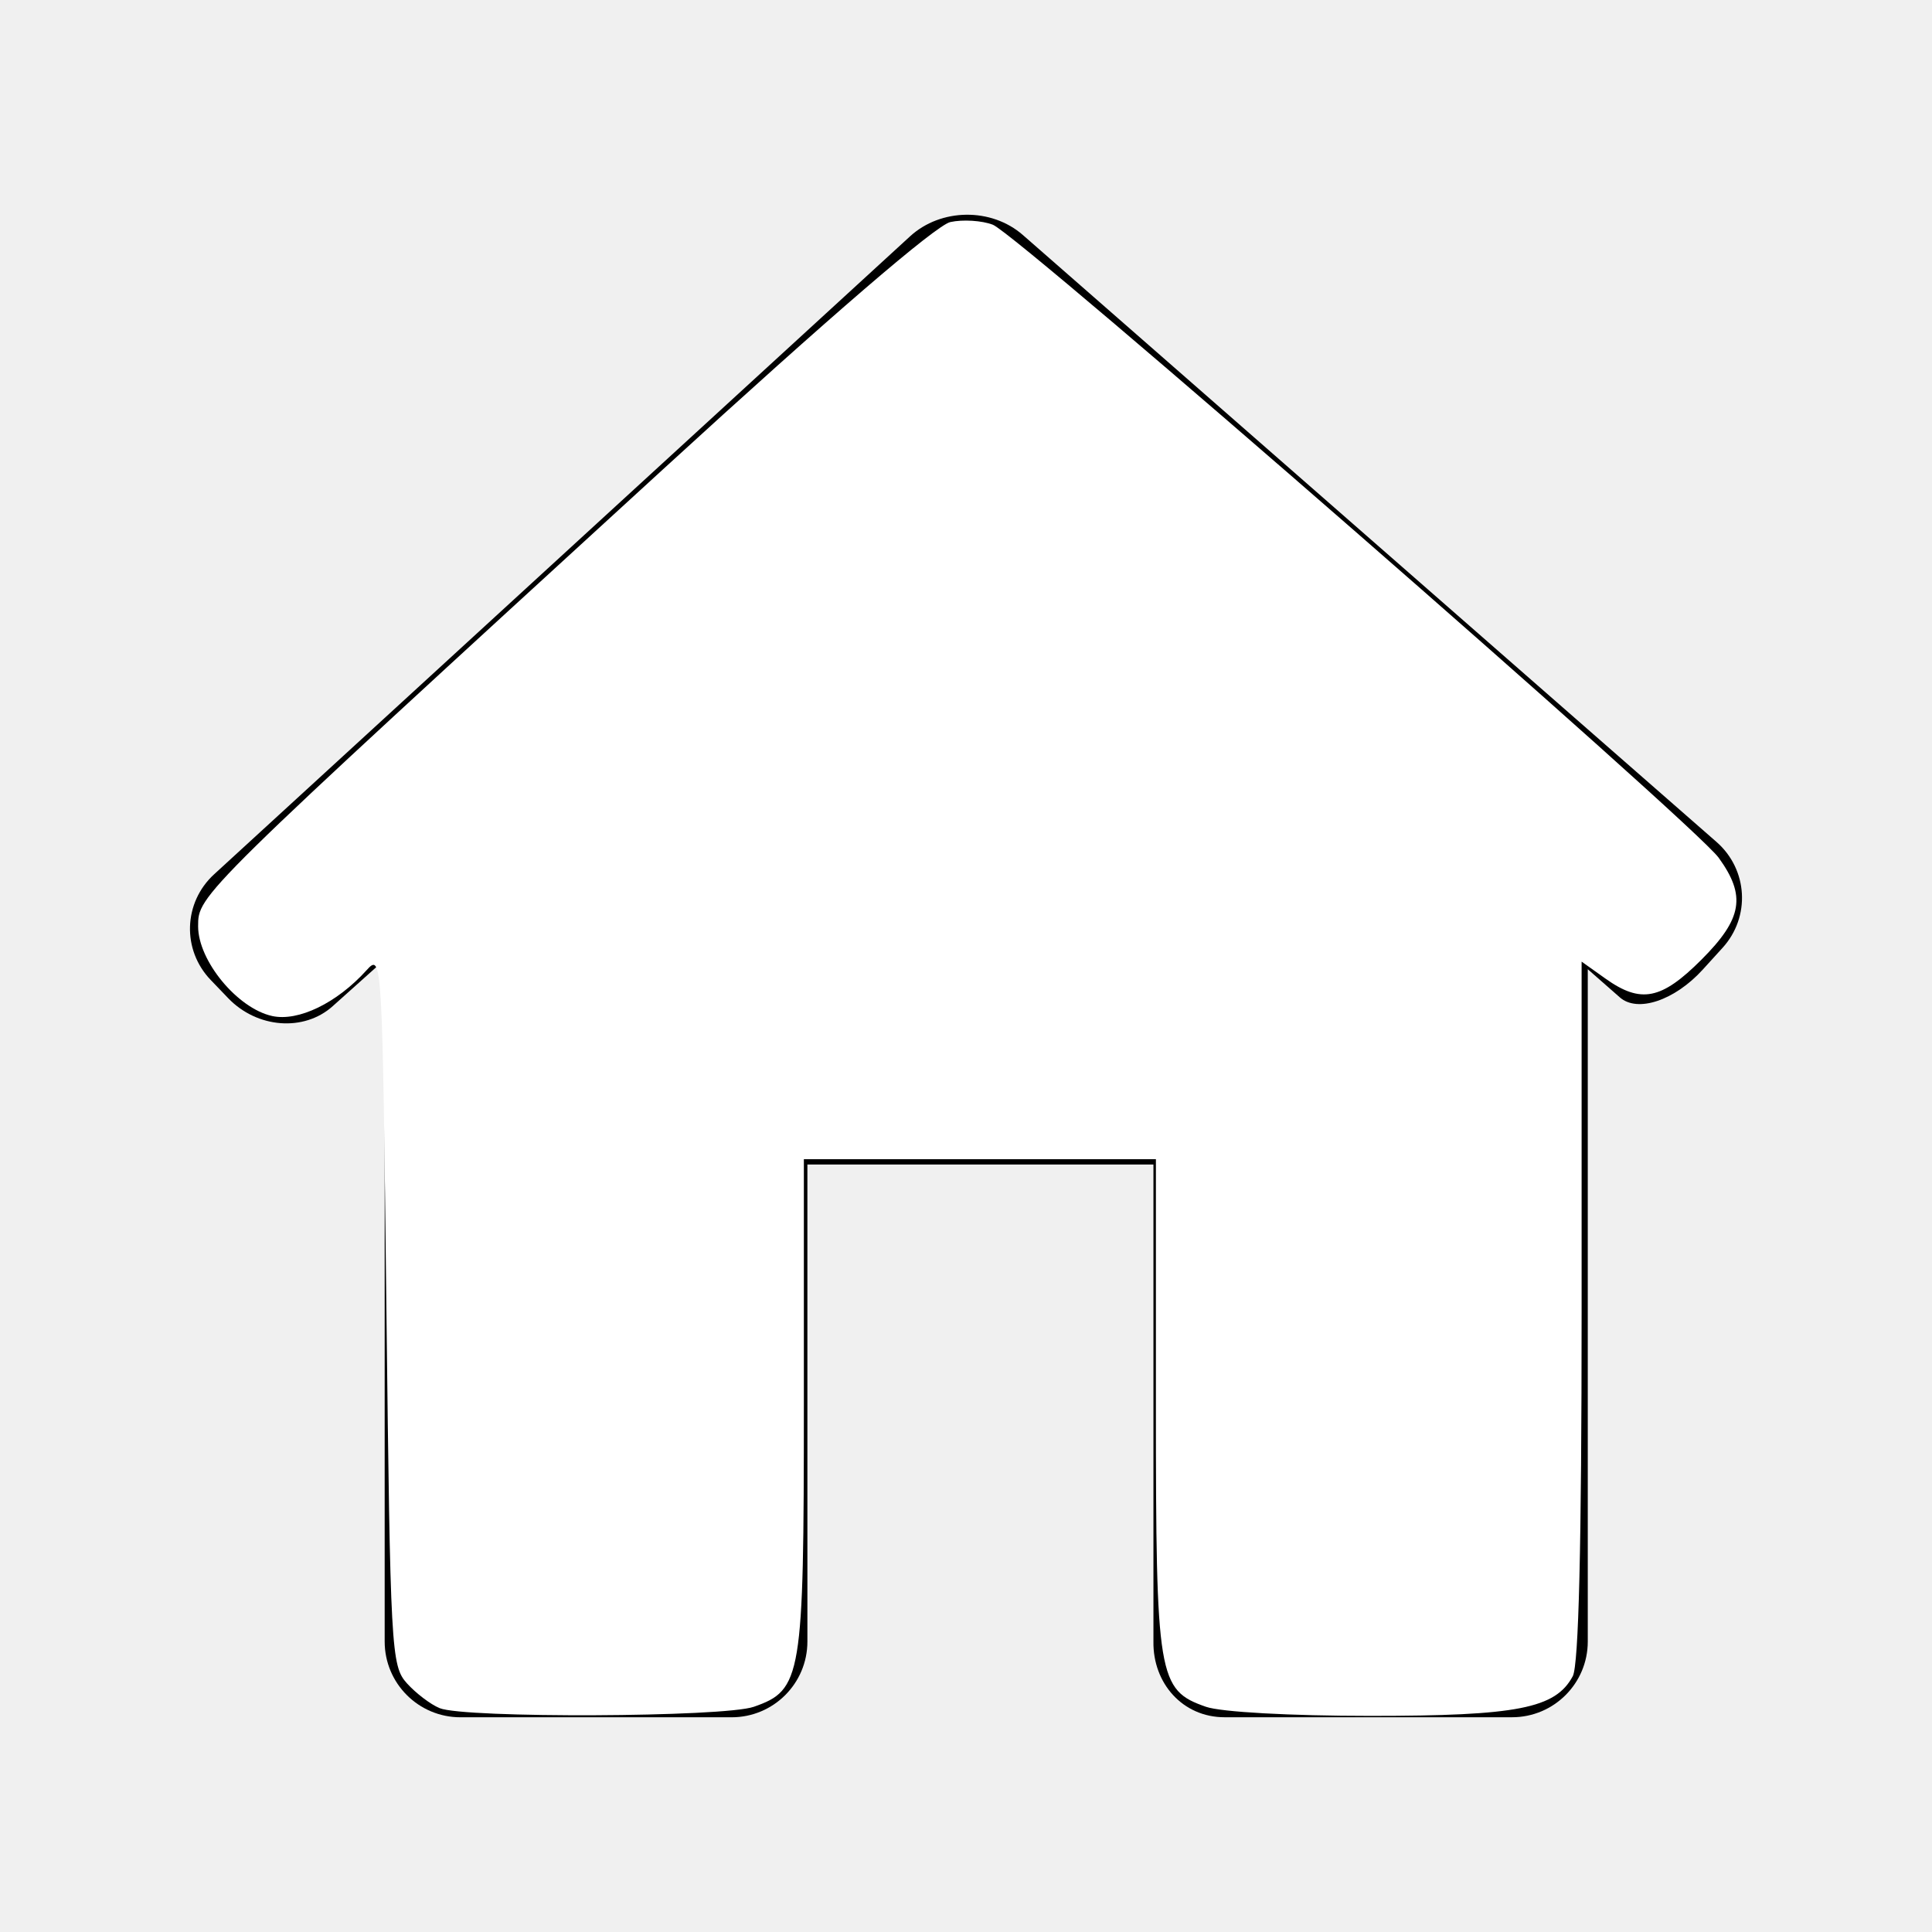
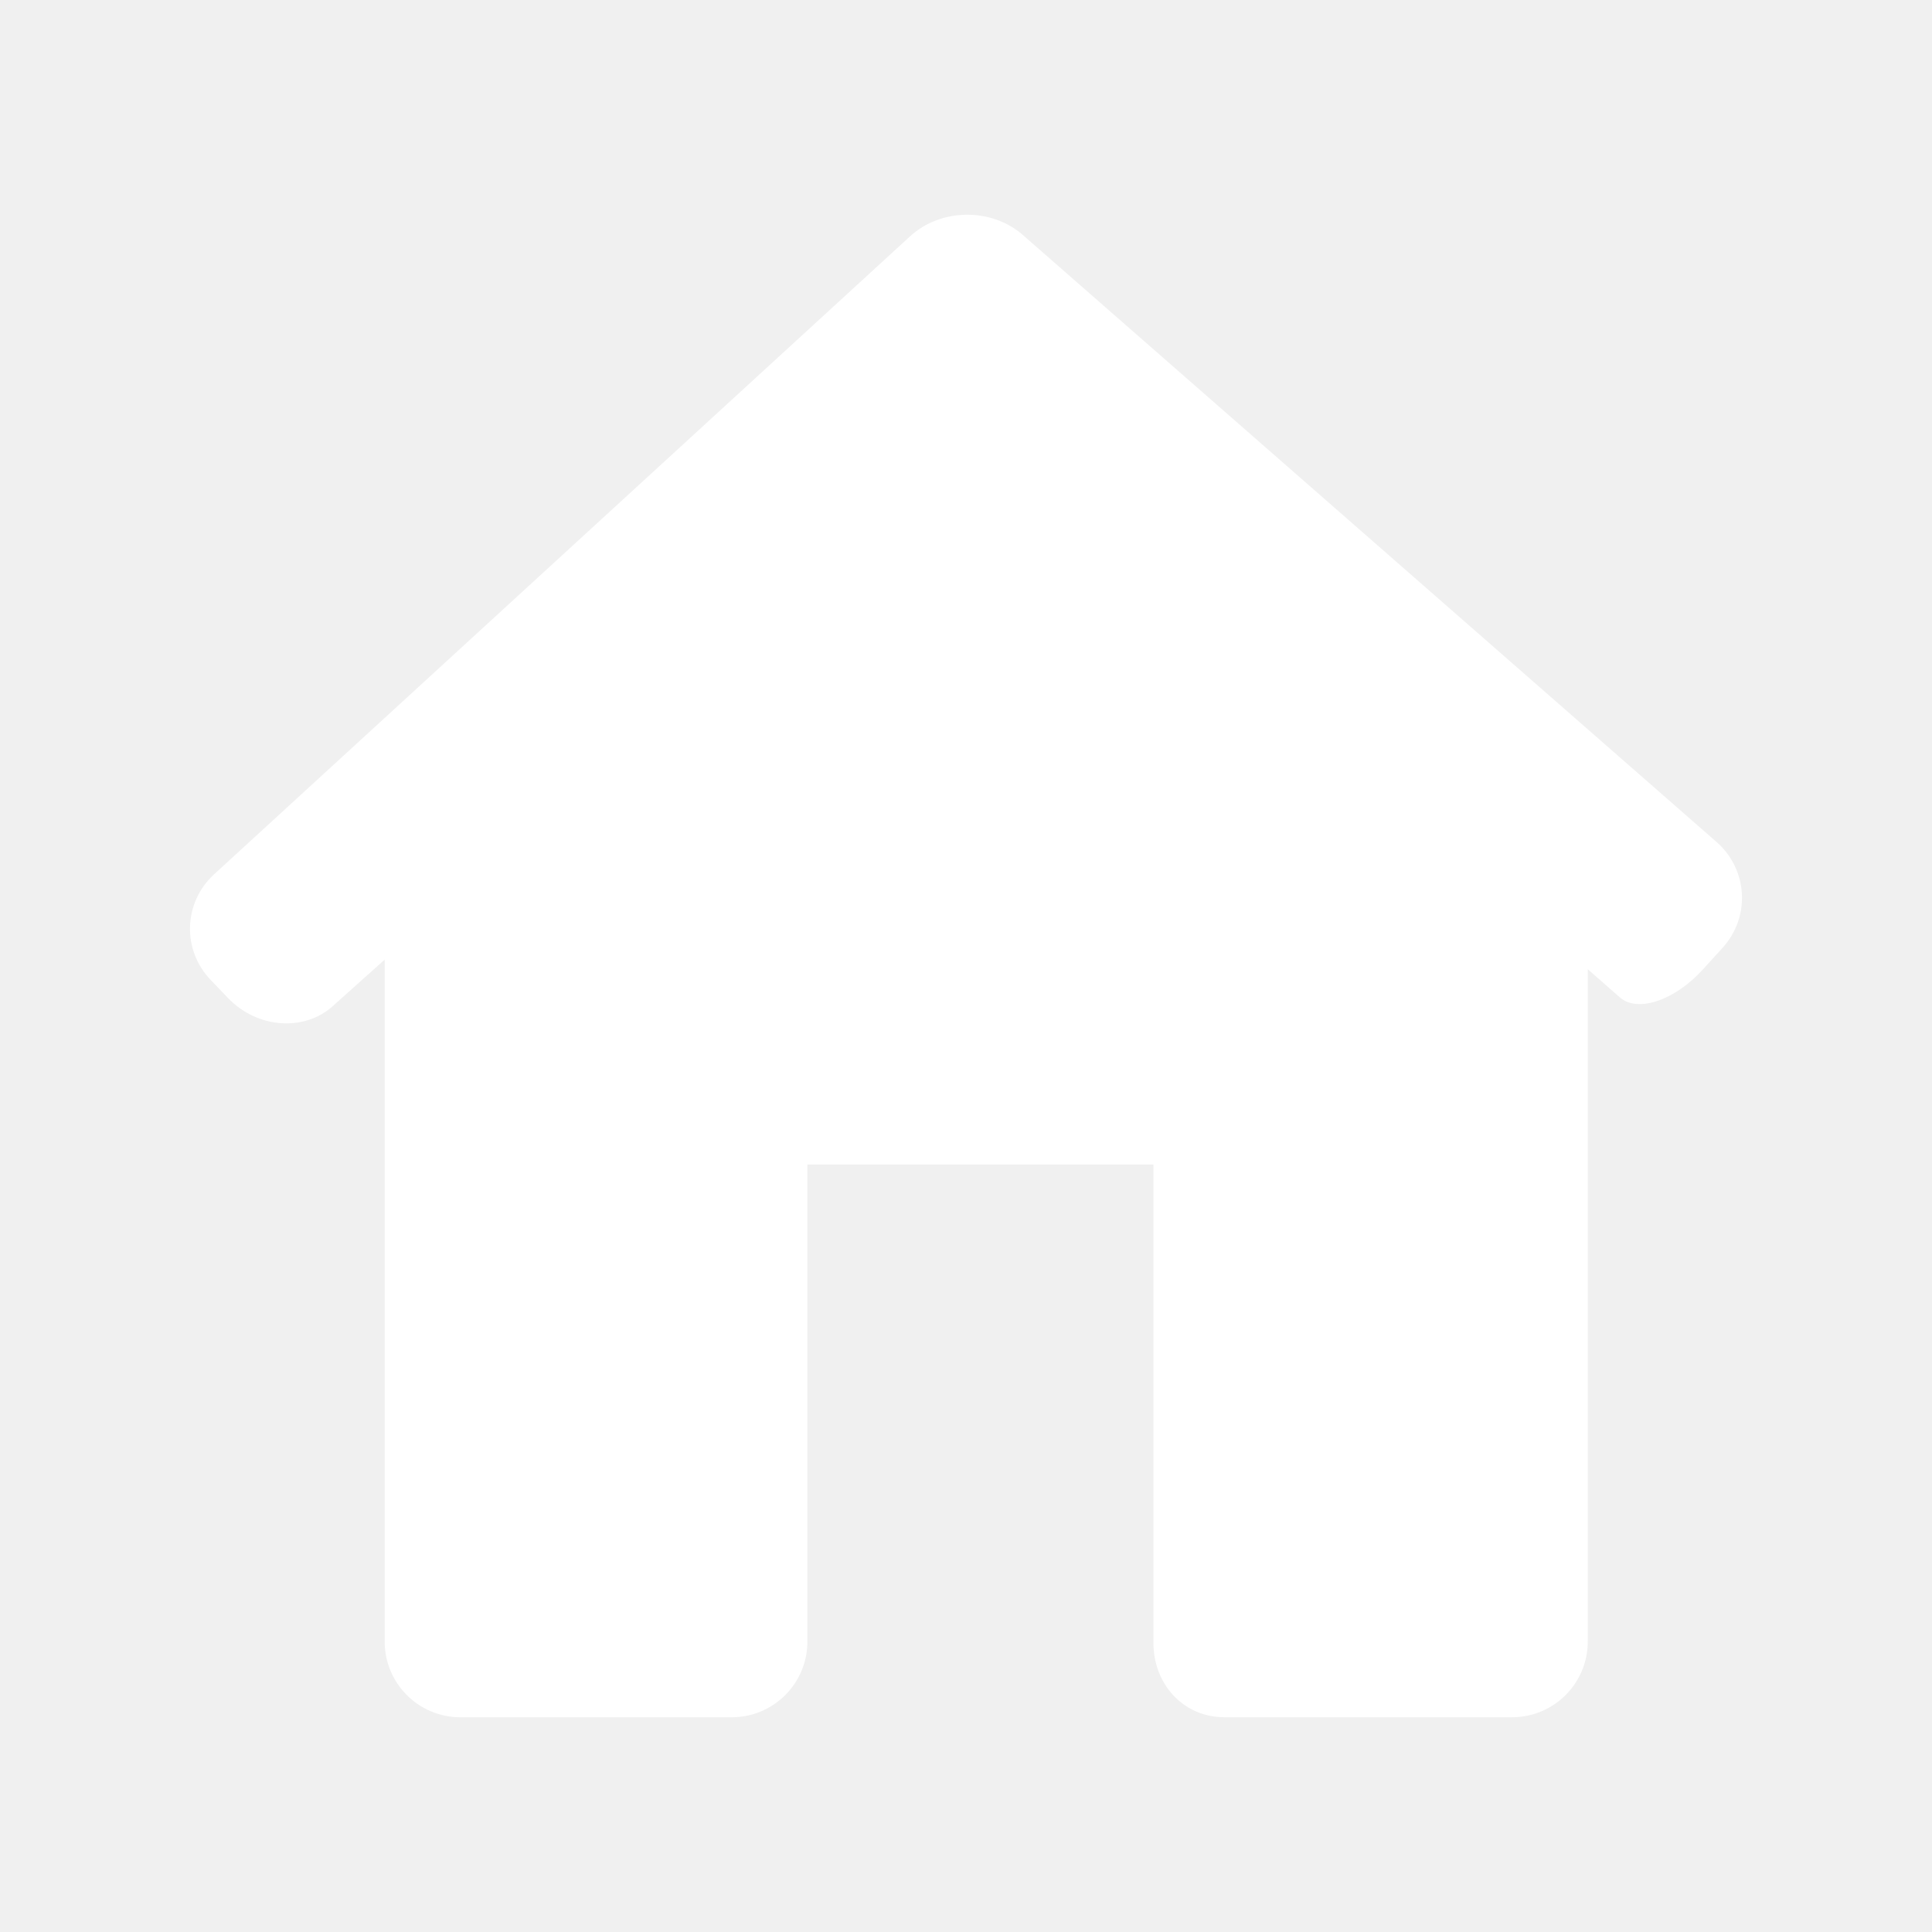
<svg xmlns="http://www.w3.org/2000/svg" version="1.1" id="Capa_1" x="0px" y="0px" width="64px" height="64px" viewBox="0 0 64 64" style="enable-background:new 0 0 64 64;" xml:space="preserve">
  <defs id="defs7" />
-   <path d="M57.062,31.398c0.932-1.025,0.842-2.596-0.201-3.508L33.884,7.785c-1.043-0.912-2.715-0.893-3.736,0.043L7.093,28.962  c-1.021,0.936-1.071,2.505-0.111,3.503l0.578,0.602c0.959,0.998,2.509,1.117,3.46,0.265l1.723-1.543v22.59  c0,1.386,1.123,2.508,2.508,2.508h8.987c1.385,0,2.508-1.122,2.508-2.508V38.575h11.463v15.804c-0.02,1.385,0.971,2.507,2.356,2.507  h9.524c1.385,0,2.508-1.122,2.508-2.508V32.107c0,0,0.476,0.417,1.063,0.933c0.586,0.515,1.817,0.102,2.749-0.924L57.062,31.398z" id="path3" />
-   <path style="fill:#ffffff" d="M 14.563,56.584 C 14.264,56.462 13.776,56.091 13.478,55.76 12.958,55.182 12.93,54.674 12.8,43.36 12.666,31.673 12.66,31.568 12.14,32.143 c -0.981,1.085 -2.259,1.704 -3.124,1.514 -1.151,-0.253 -2.453,-1.83 -2.453,-2.971 0,-1.044 -0.056,-0.99 15.406,-15.144 5.552,-5.083 9.037,-8.081 9.512,-8.186 0.413,-0.091 1.046,-0.051 1.407,0.088 0.846,0.325 23.24,19.855 24.047,20.972 0.913,1.263 0.785,2.016 -0.574,3.376 -1.328,1.328 -2.005,1.461 -3.18,0.624 l -0.788,-0.561 0,11.562 c 0,7.763 -0.096,11.742 -0.293,12.109 -0.572,1.068 -1.833,1.315 -6.709,1.315 -2.651,0 -4.941,-0.127 -5.441,-0.301 -1.591,-0.555 -1.659,-0.967 -1.659,-9.991 l 0,-8.149 -5.831,0 -5.831,0 0,8.149 c 0,9.024 -0.069,9.436 -1.659,9.991 -0.997,0.347 -9.579,0.384 -10.408,0.044 l 0,0 z" id="path3104" />
+   <path d="m 57.062,31.398 c 0.932,-1.025 0.842,-2.596 -0.201,-3.508 L 33.884,7.785 C 32.841,6.873 31.169,6.892 30.148,7.828 L 7.093,28.962 c -1.021,0.936 -1.071,2.505 -0.111,3.503 l 0.578,0.602 c 0.959,0.998 2.509,1.117 3.46,0.265 l 1.723,-1.543 0,22.59 c 0,1.386 1.123,2.508 2.508,2.508 l 8.987,0 c 1.385,0 2.508,-1.122 2.508,-2.508 l 0,-15.804 11.463,0 0,15.804 c -0.02,1.385 0.971,2.507 2.356,2.507 l 9.524,0 c 1.385,0 2.508,-1.122 2.508,-2.508 l 0,-8.979 0,-13.292 c 0,0 0.476,0.417 1.063,0.933 0.586,0.515 1.817,0.102 2.749,-0.924 z" id="path3" style="stroke:none;stroke-opacity:1;stroke-width:3.5;stroke-miterlimit:4;stroke-dasharray:none;fill:#ffffff" />
</svg>
